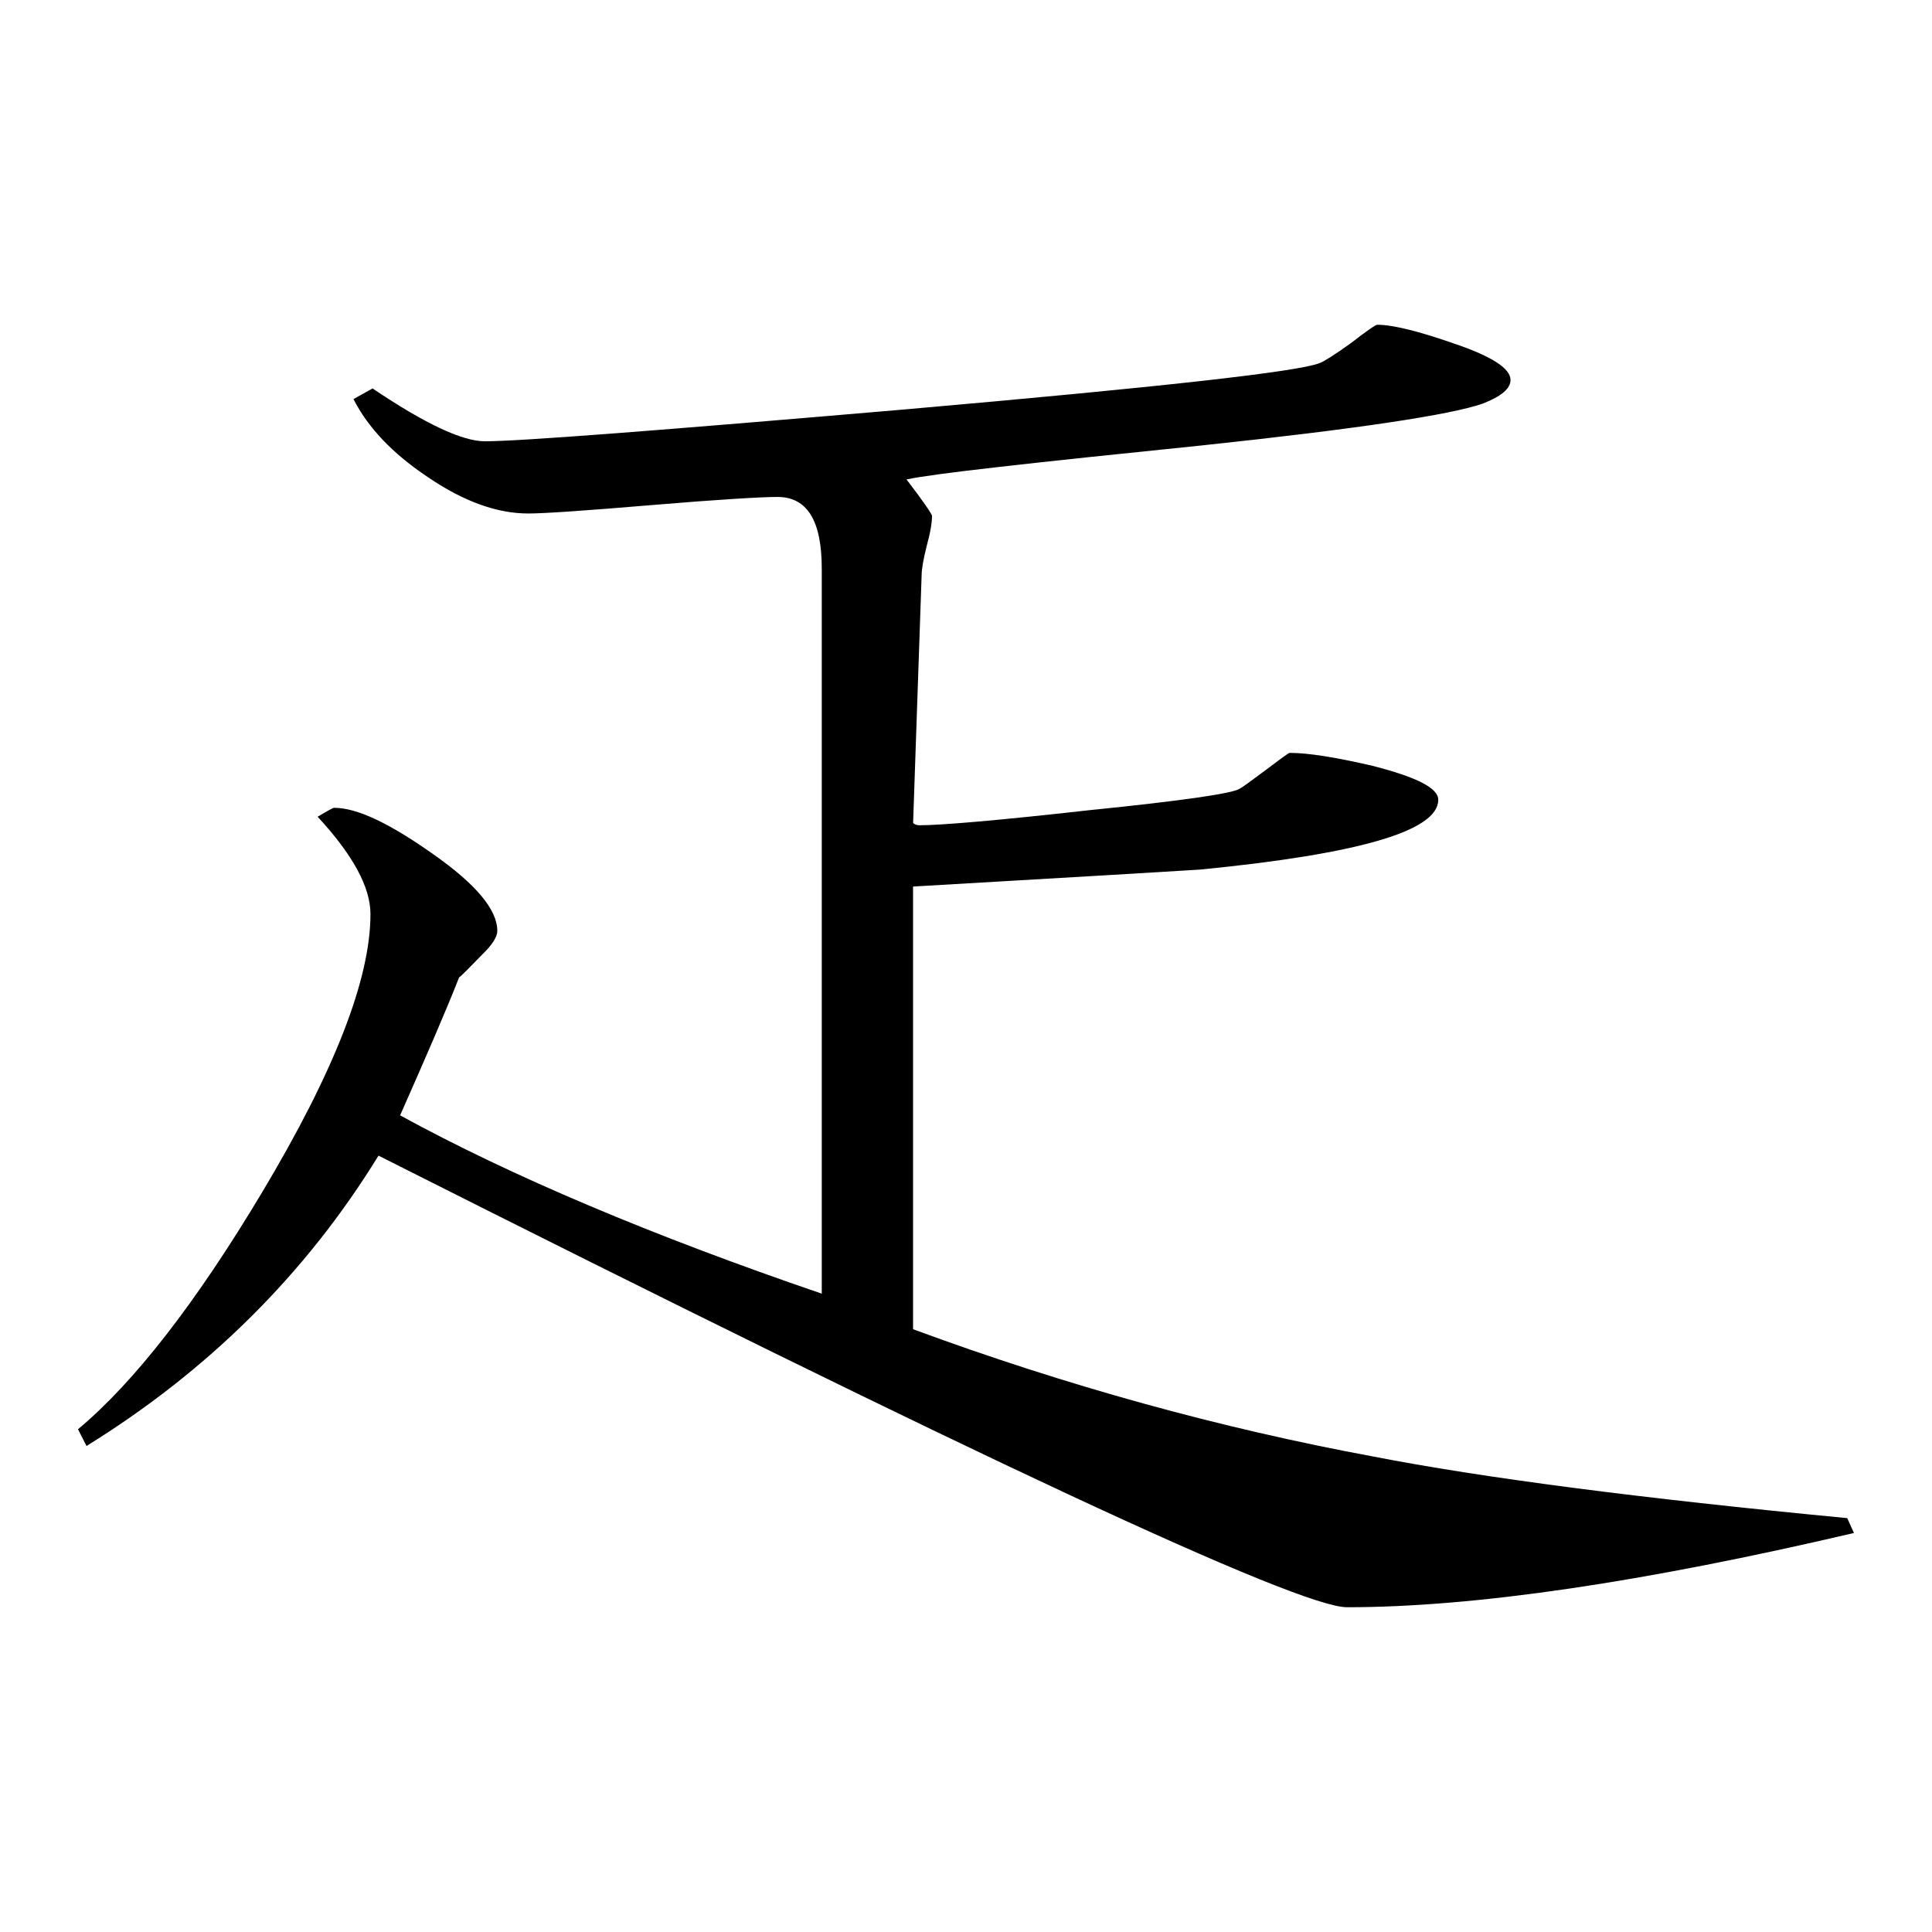
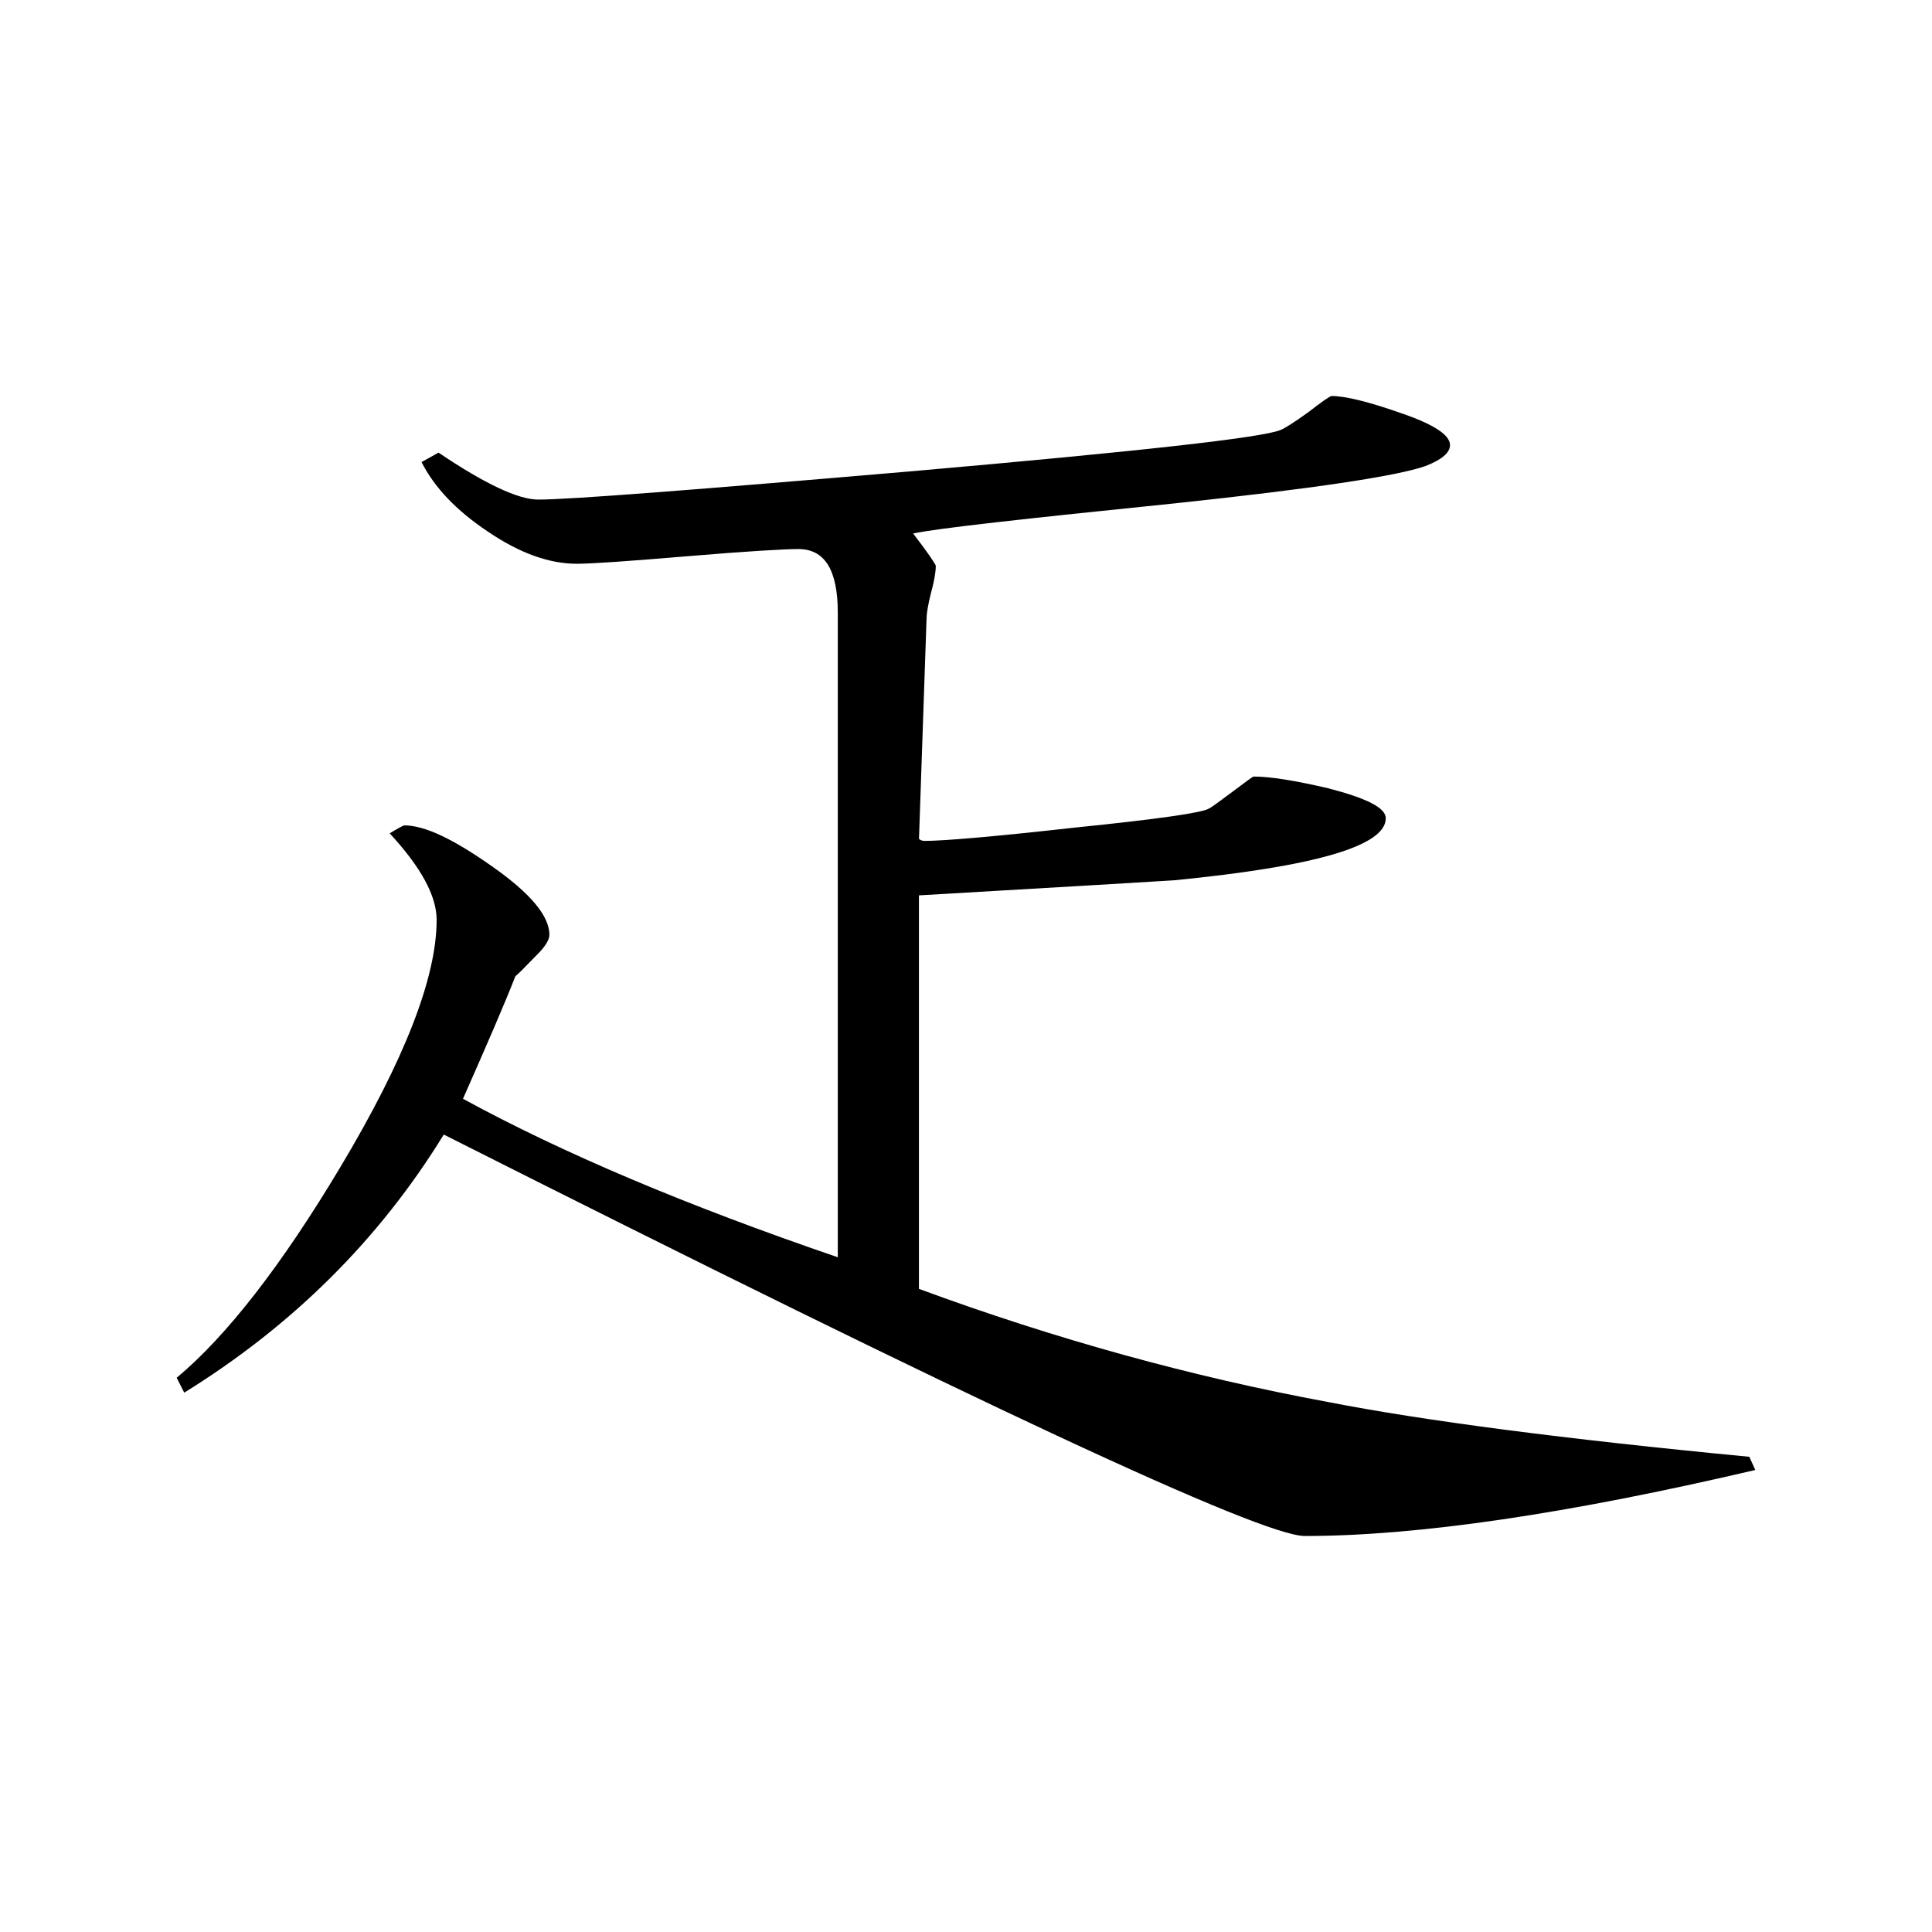
- <svg xmlns="http://www.w3.org/2000/svg" viewBox="4 4 32 32">
+ <svg xmlns="http://www.w3.org/2000/svg" viewBox="2 2 36 36">
  <path d="m34.707 29.391c-3.484.816-6.285 1.23-8.395 1.23-.812 0-6.16-2.496-16.043-7.48-1.207 1.965-2.828 3.566-4.836 4.809l-.141-.277c.93-.777 1.953-2.09 3.055-3.934 1.188-1.988 1.789-3.52 1.789-4.598 0-.449-.293-.984-.875-1.613.156-.094.254-.148.273-.148.383 0 .918.258 1.633.762.719.504 1.07.926 1.07 1.277 0 .094-.078.223-.242.383-.234.242-.359.367-.391.387-.203.52-.531 1.277-.977 2.285 1.844 1.008 4.172 1.992 6.984 2.953v-12.008c0-.797-.242-1.188-.734-1.188-.254 0-.941.039-2.062.133-1.117.094-1.801.141-2.066.141-.512 0-1.062-.195-1.656-.598-.594-.395-1.004-.832-1.238-1.297l.316-.176c.863.582 1.484.875 1.859.875.582 0 2.902-.18 6.949-.527 4.234-.371 6.531-.625 6.883-.77.062-.023.242-.133.512-.328.262-.203.41-.305.438-.305.254 0 .684.105 1.297.32.605.207.91.406.91.594 0 .141-.148.27-.457.391-.535.188-2.094.422-4.668.695-2.832.289-4.457.469-4.879.562.285.371.422.578.422.602 0 .113-.027.281-.09.508-.055.219-.082.383-.082.477l-.141 4.102c.02.023.059.039.105.039.348 0 1.285-.078 2.816-.25 1.543-.156 2.363-.277 2.48-.352.047-.02.191-.129.438-.312.25-.188.379-.285.398-.285.309 0 .766.074 1.375.215.73.188 1.086.367 1.086.562 0 .516-1.312.898-3.945 1.156-.348.023-1.941.117-4.754.281v7.332c2.551.941 5.098 1.641 7.625 2.109 1.785.348 4.406.691 7.848 1.02zm0 0" />
</svg>
